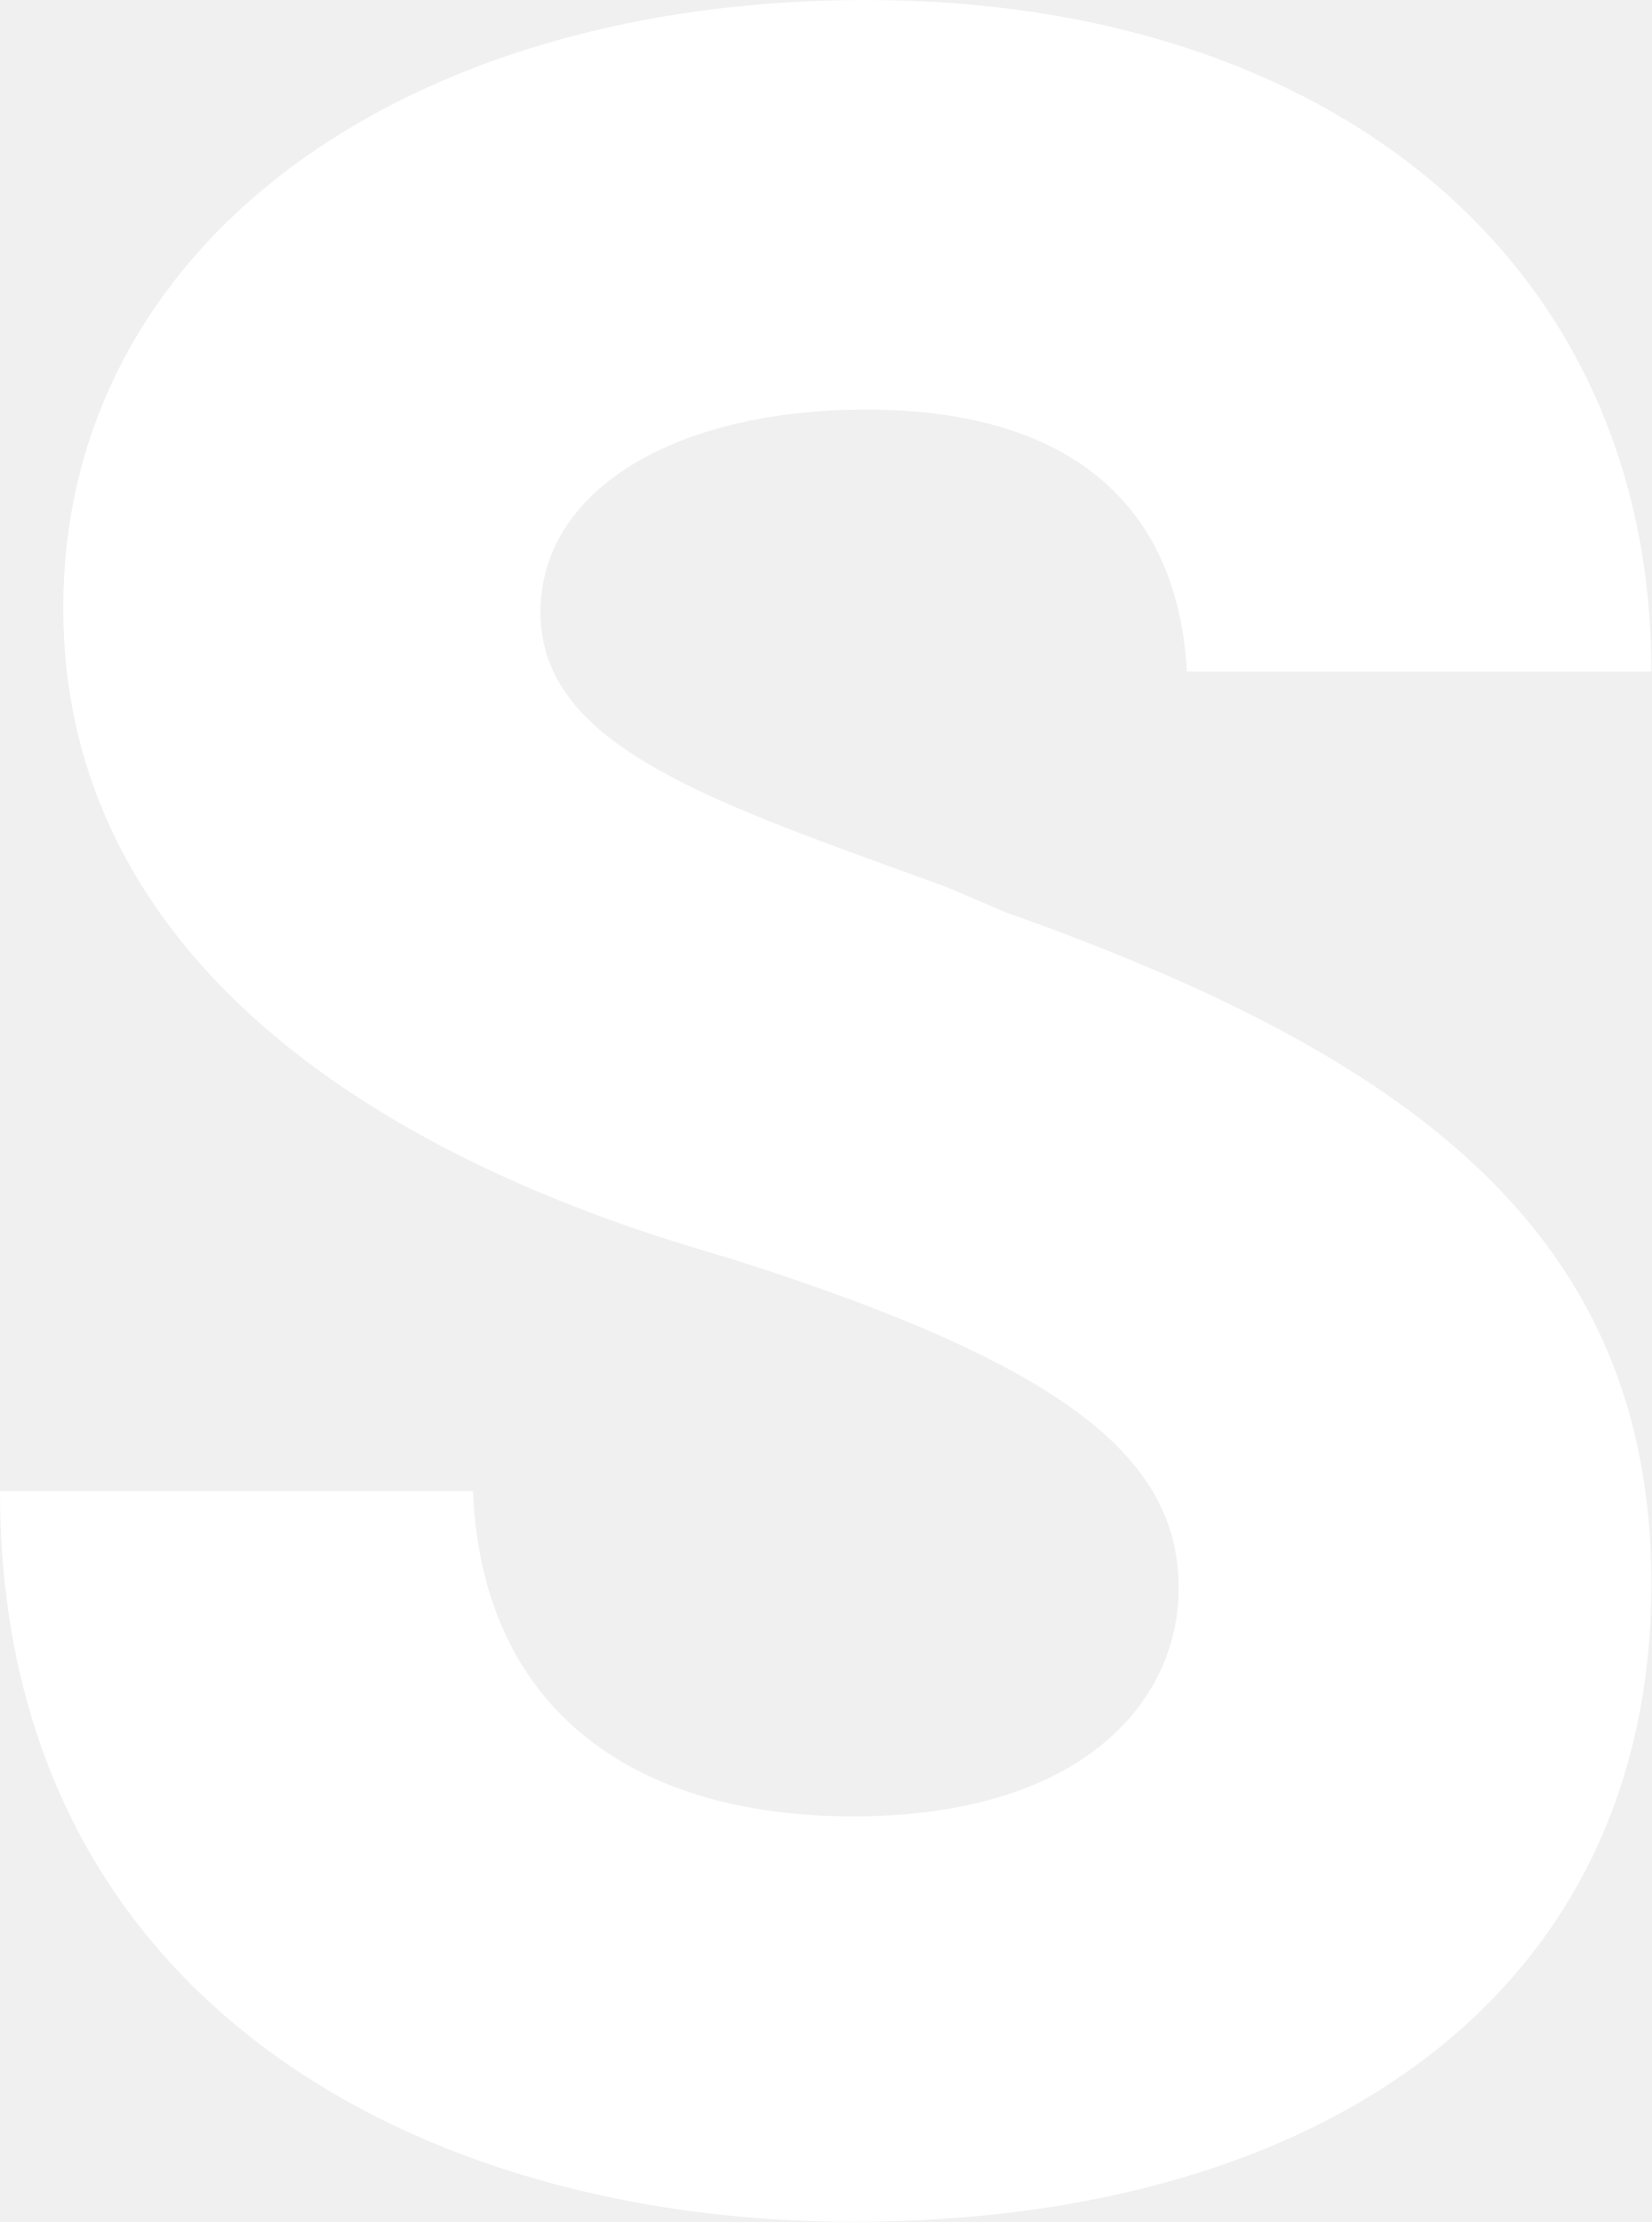
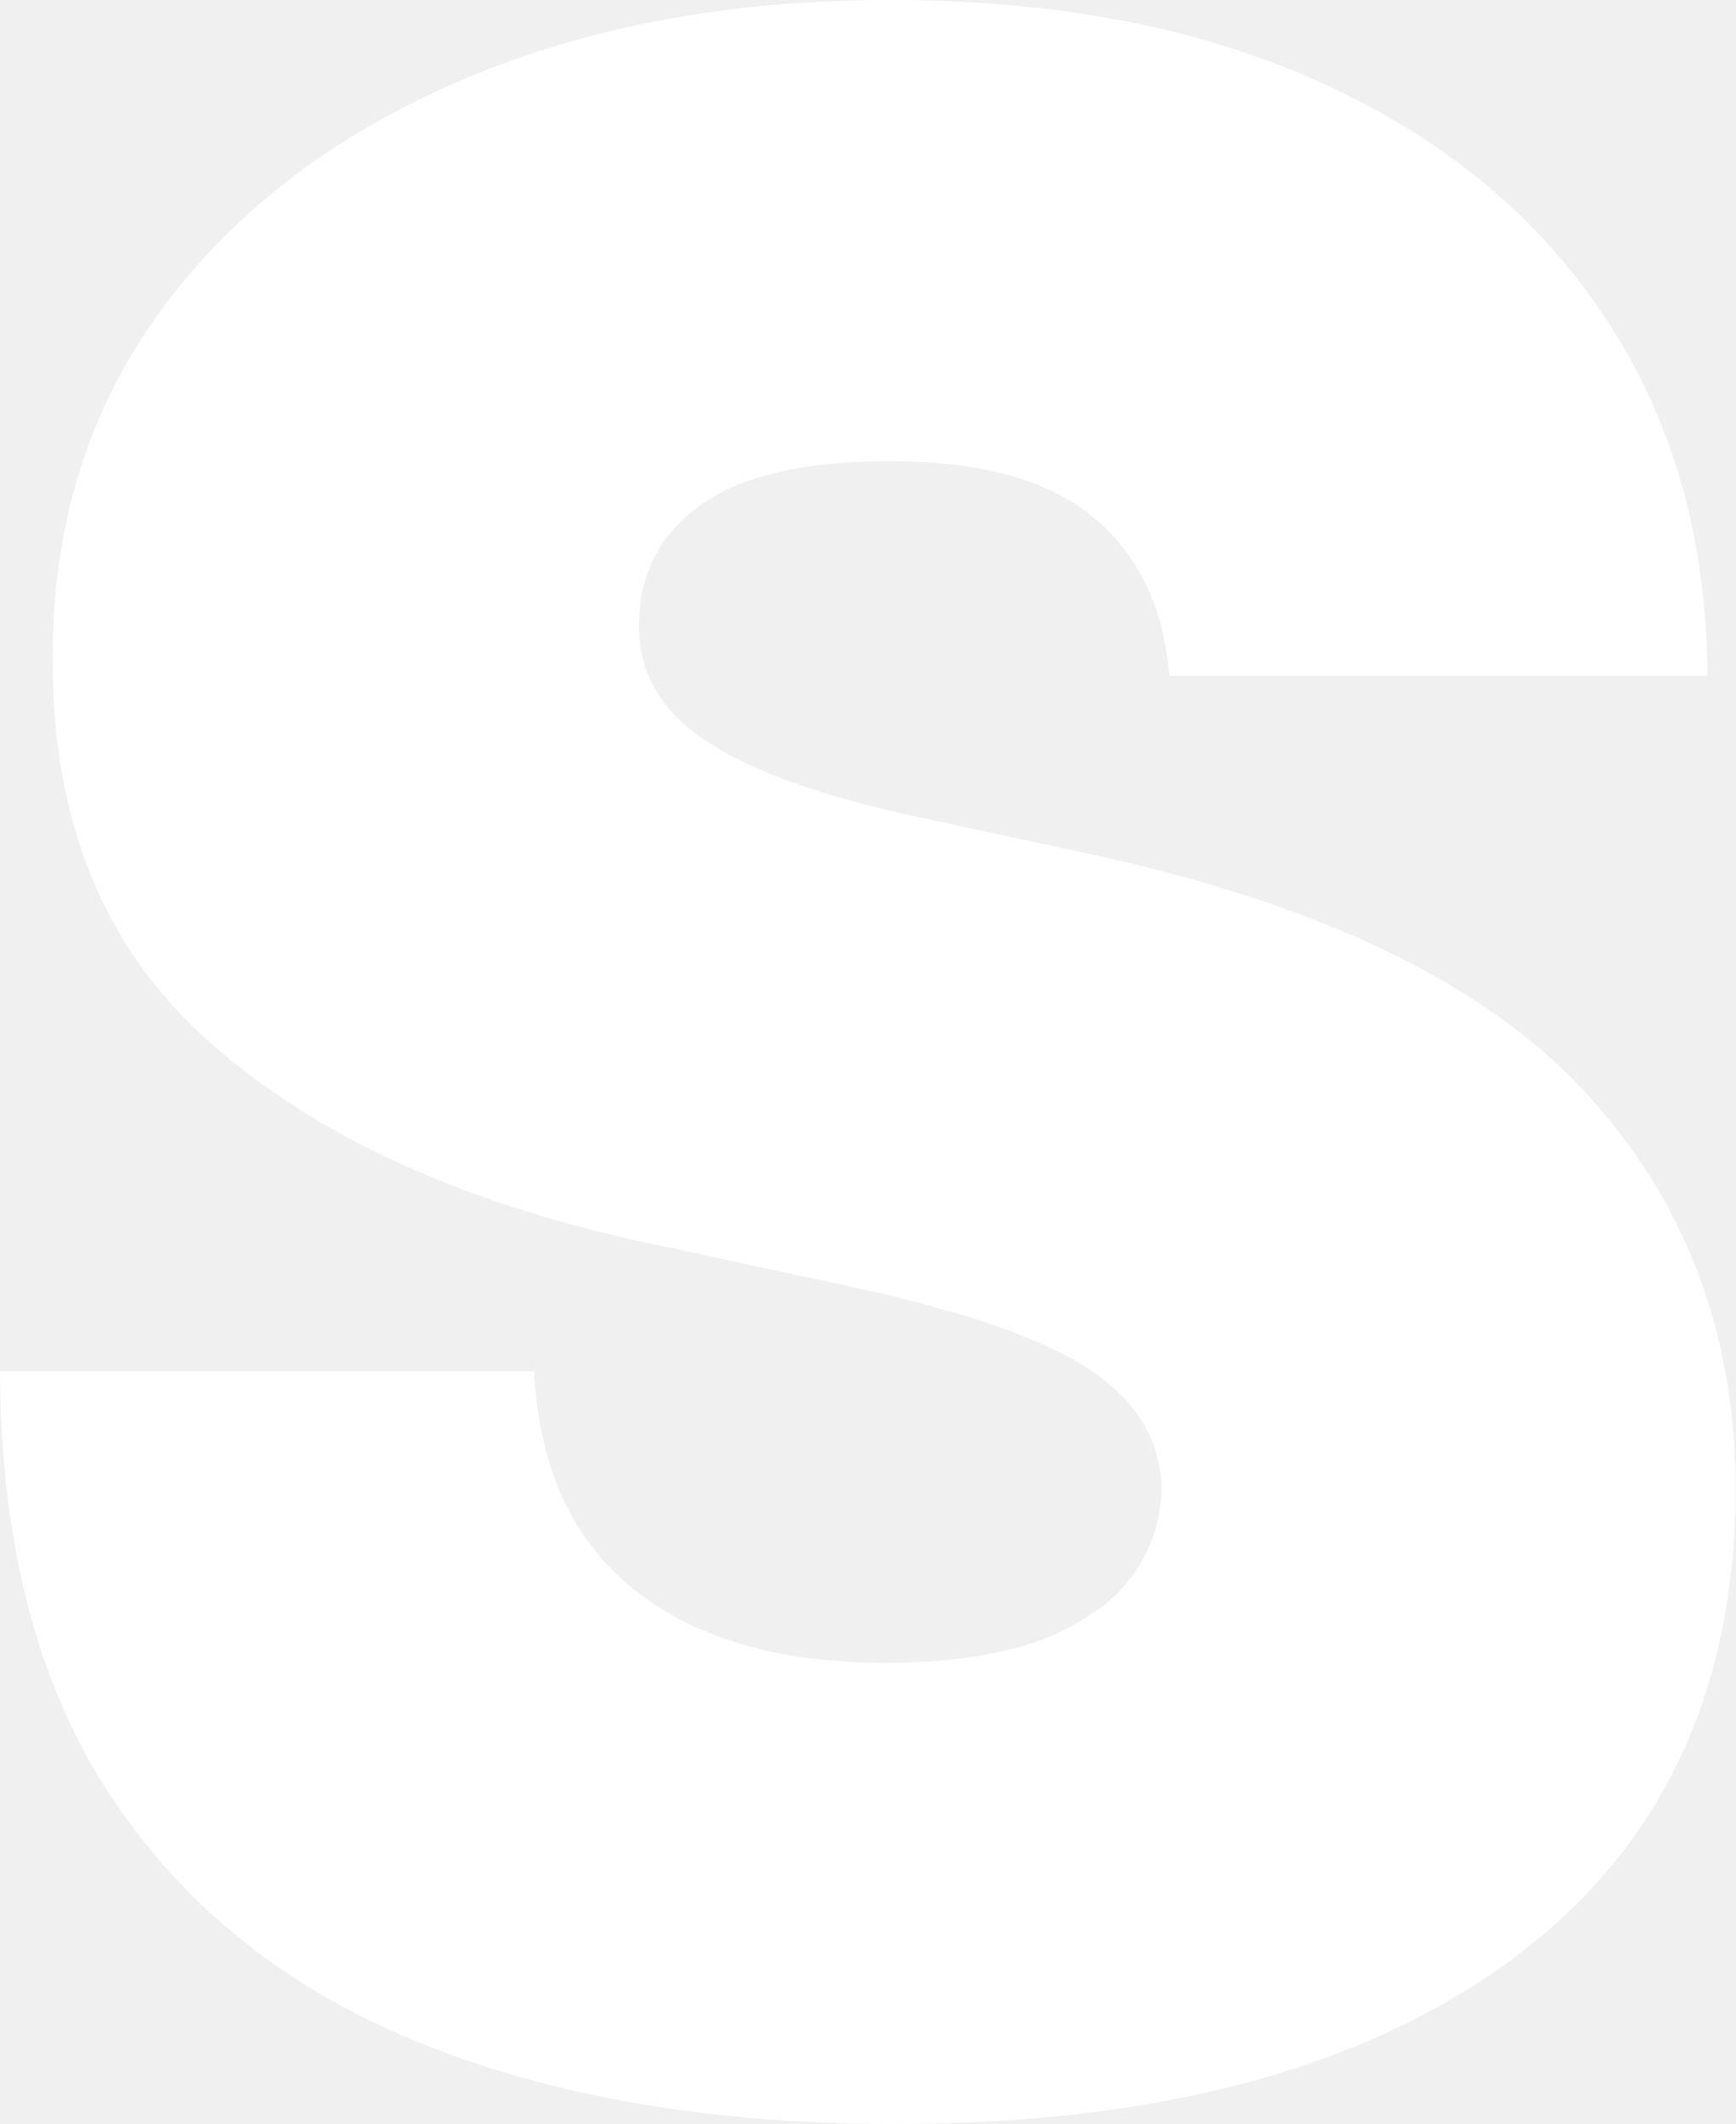
- <svg xmlns="http://www.w3.org/2000/svg" viewBox="0 0 6.659 8.957">
-   <path fill="#FFFFFF" d="M3.491 1.651c-.767 0-1.312.323-1.312.817 0 .545.698.766 1.635 1.107l.239.102c1.635.579 2.605 1.294 2.605 2.707 0 1.652-1.329 2.572-3.219 2.572C1.703 8.957 0 8.071 0 6.011h1.907c.034.851.614 1.311 1.533 1.311s1.312-.46 1.312-.92c0-.527-.46-.902-1.805-1.328l-.17-.051C1.329 4.58.255 3.746.255 2.451.255.987 1.618 0 3.491 0c1.873 0 3.167 1.055 3.167 2.707H4.785c-.034-.646-.443-1.056-1.294-1.056z" />
+ <svg xmlns="http://www.w3.org/2000/svg" viewBox="0 0 7.312 8.949" preserveAspectRatio="xMidYMin meet">
+   <path fill="#FFFFFF" d="M6.669 4.592c-.426-.456-1.121-.788-2.084-.995l-.715-.154c-.412-.088-.714-.197-.906-.328s-.282-.3-.271-.507a.585.585 0 0 1 .255-.477c.169-.125.436-.188.802-.188.384 0 .67.08.859.239.189.159.294.38.317.665h2.267c-.003-.571-.144-1.071-.424-1.498C6.489.921 6.092.59 5.578.354S4.455 0 3.75 0c-.69 0-1.302.117-1.834.35S.967.907.667 1.323s-.448.902-.445 1.455c-.003.682.217 1.22.662 1.614s1.054.673 1.826.841l.87.187c.486.105.825.224 1.019.356.193.132.291.298.294.497a.633.633 0 0 1-.297.528c-.195.137-.482.205-.863.205-.455 0-.81-.104-1.067-.313-.258-.209-.396-.514-.416-.915H0c.003.73.16 1.329.471 1.796.311.468.749.814 1.313 1.039.563.225 1.225.336 1.983.336 1.105 0 1.972-.23 2.6-.692.627-.463.943-1.123.945-1.984-.002-.665-.217-1.225-.643-1.681z" />
</svg>
